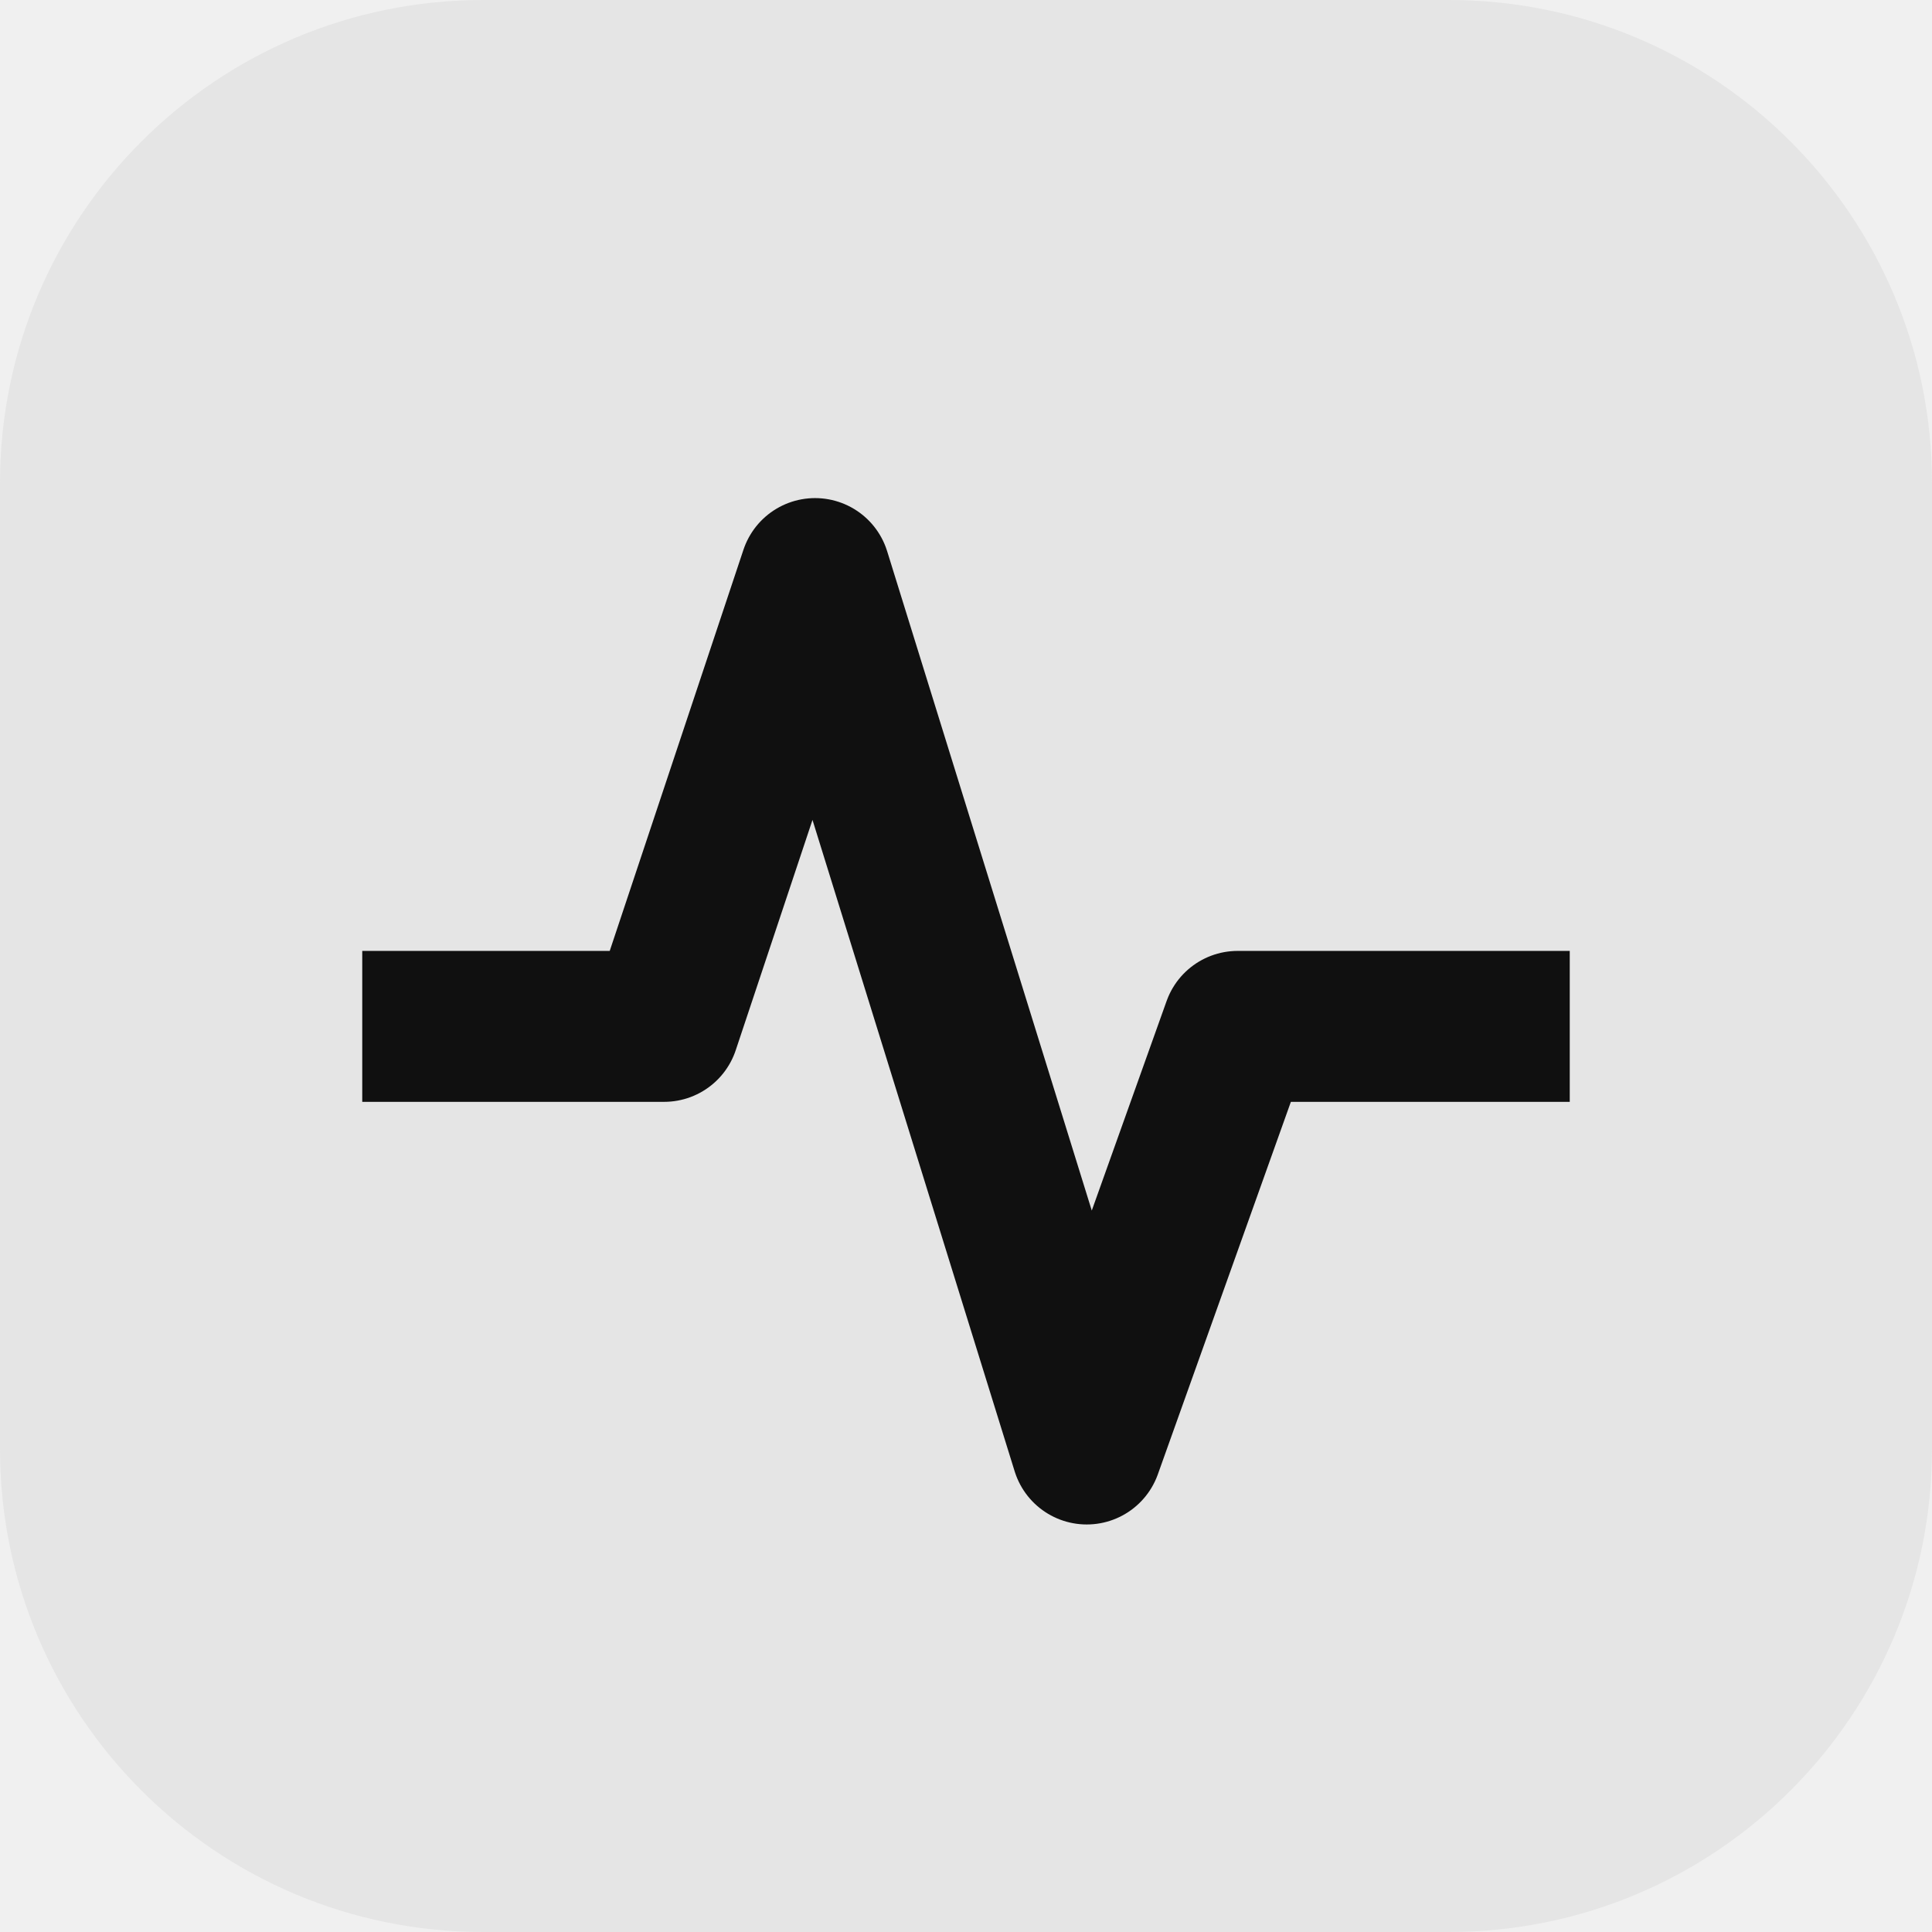
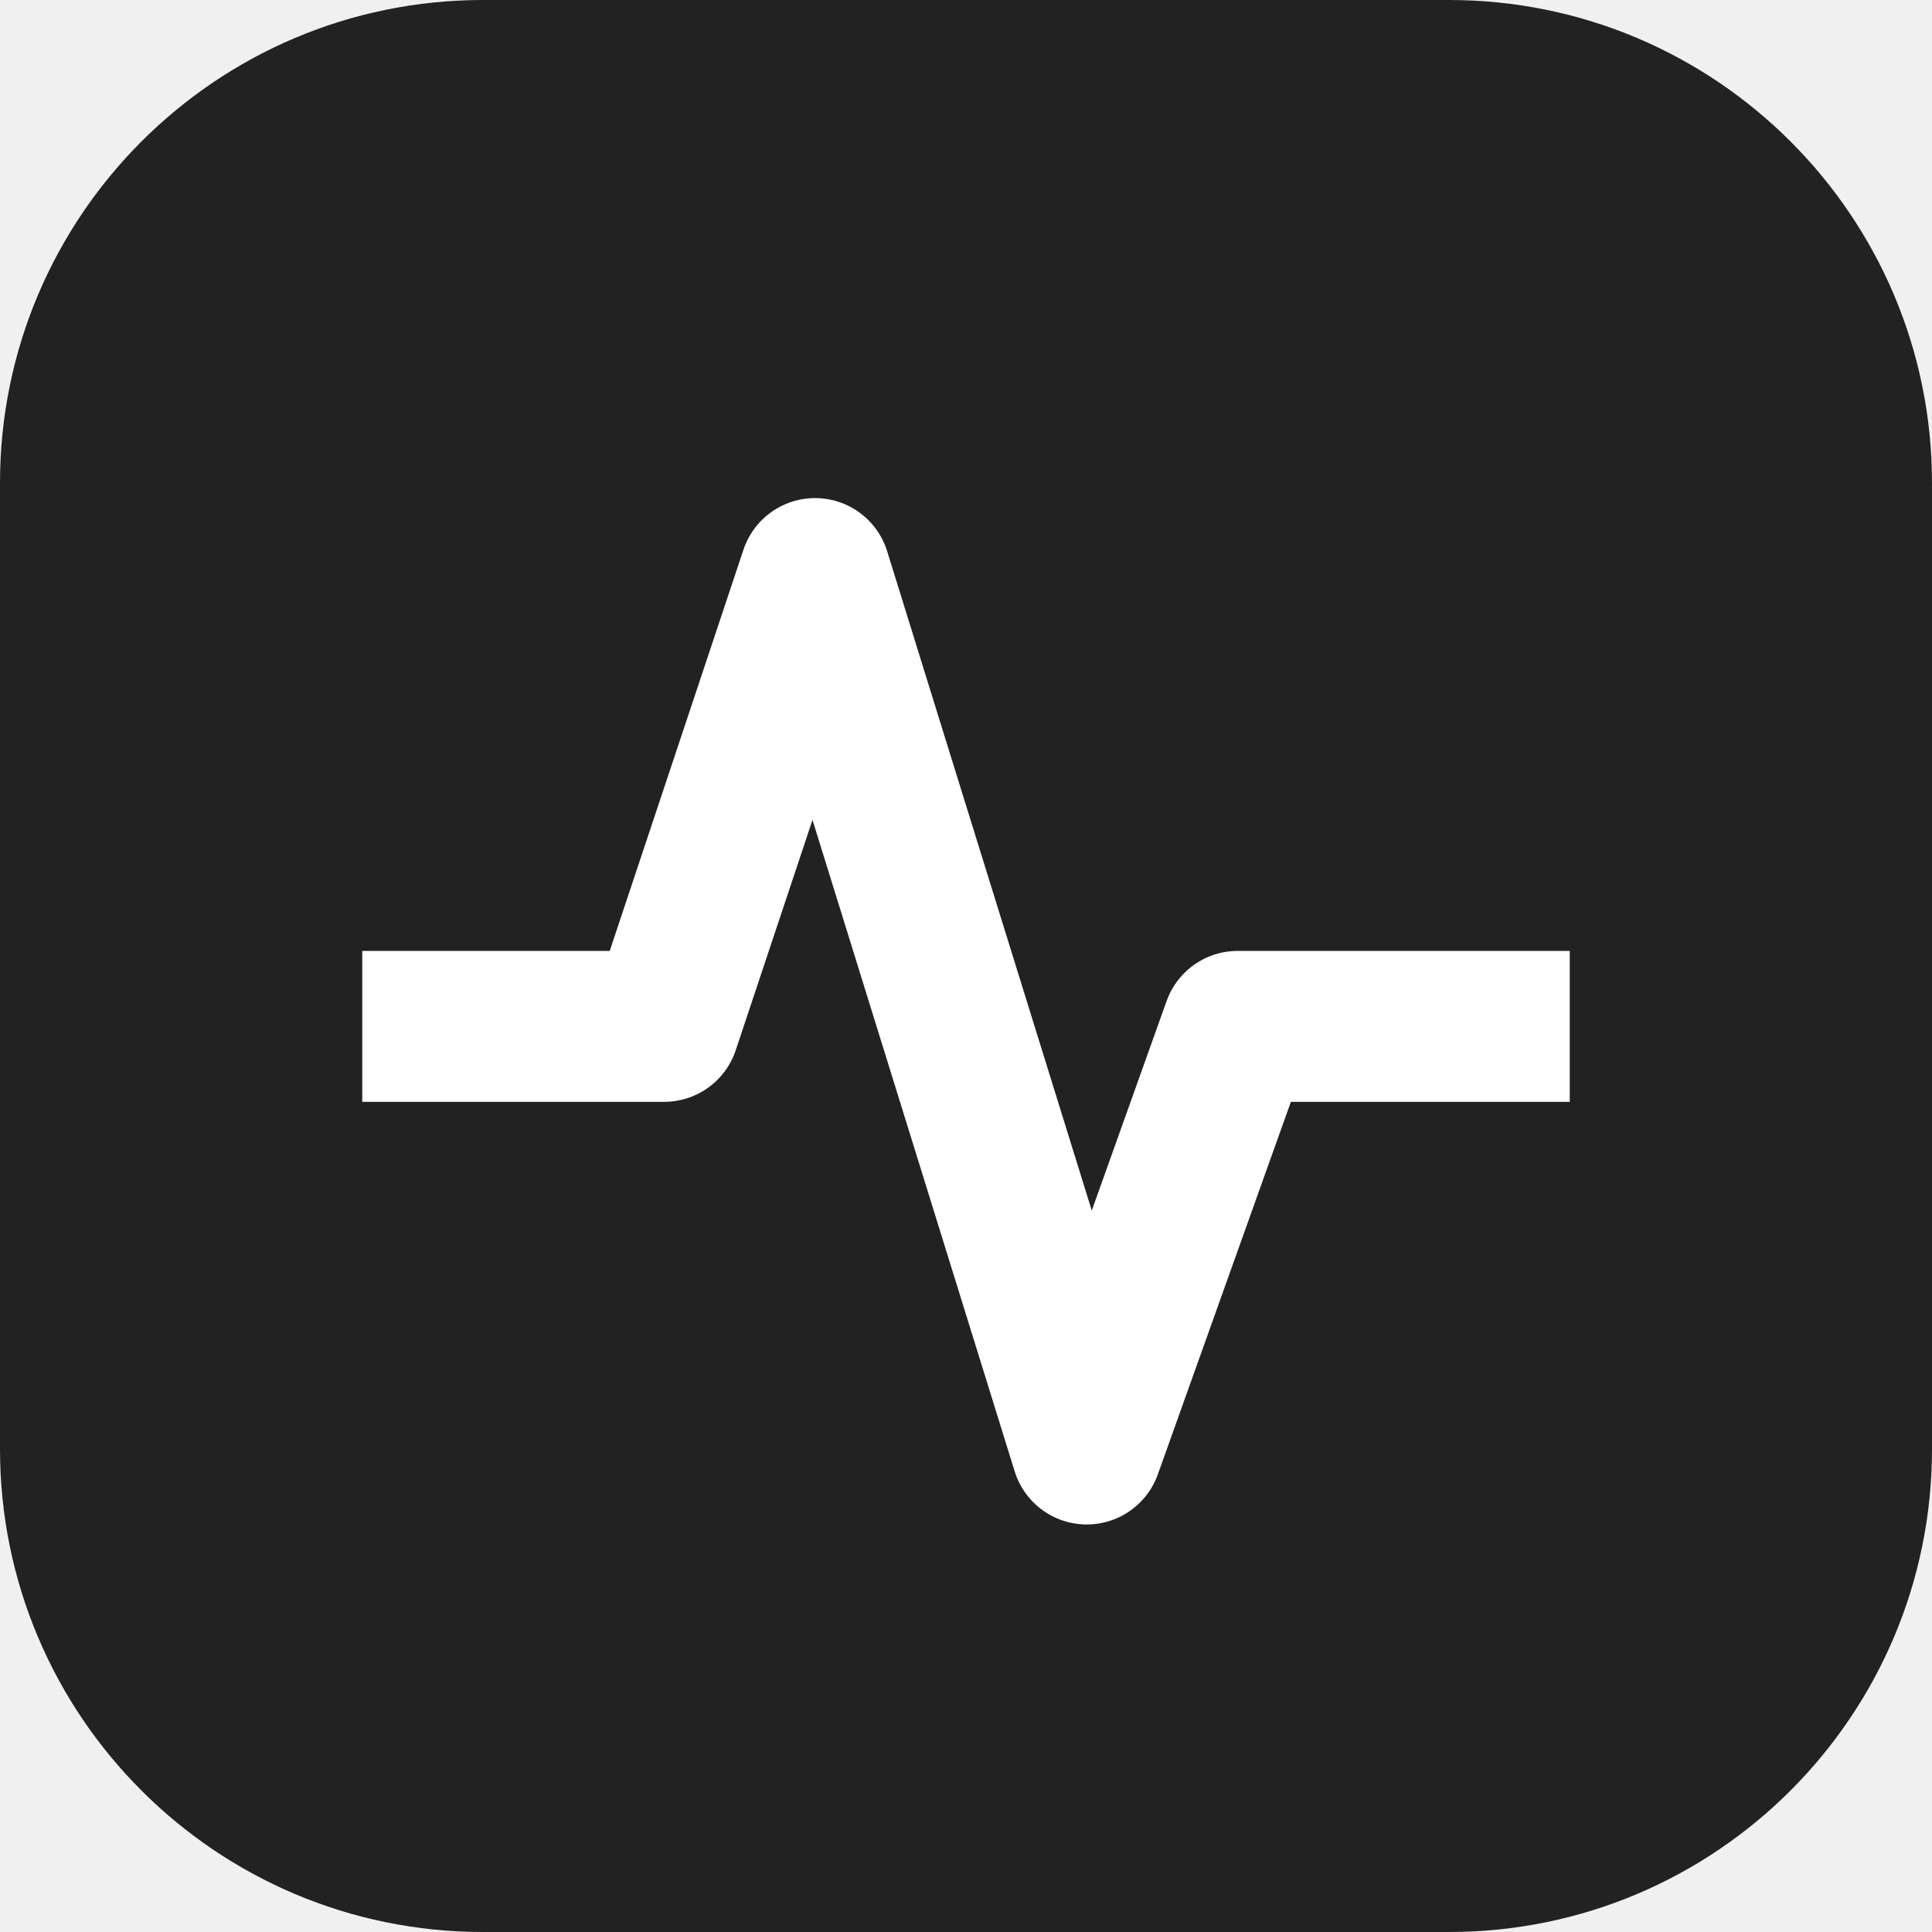
<svg xmlns="http://www.w3.org/2000/svg" viewBox="0 0 64 64">
-   <rect width="64" height="64" rx="16" fill="#e5e5e5" />
-   <path d="M12 34h10l5-15 9 29 5-14h11" fill="none" stroke="#101010" stroke-width="5" stroke-linejoin="round" />
+   <rect width="64" height="64" rx="16" fill="#222222" />
+   <path d="M12 34h10l5-15 9 29 5-14h11" fill="none" stroke="#ffffff" stroke-width="5" stroke-linejoin="round" />
</svg>
